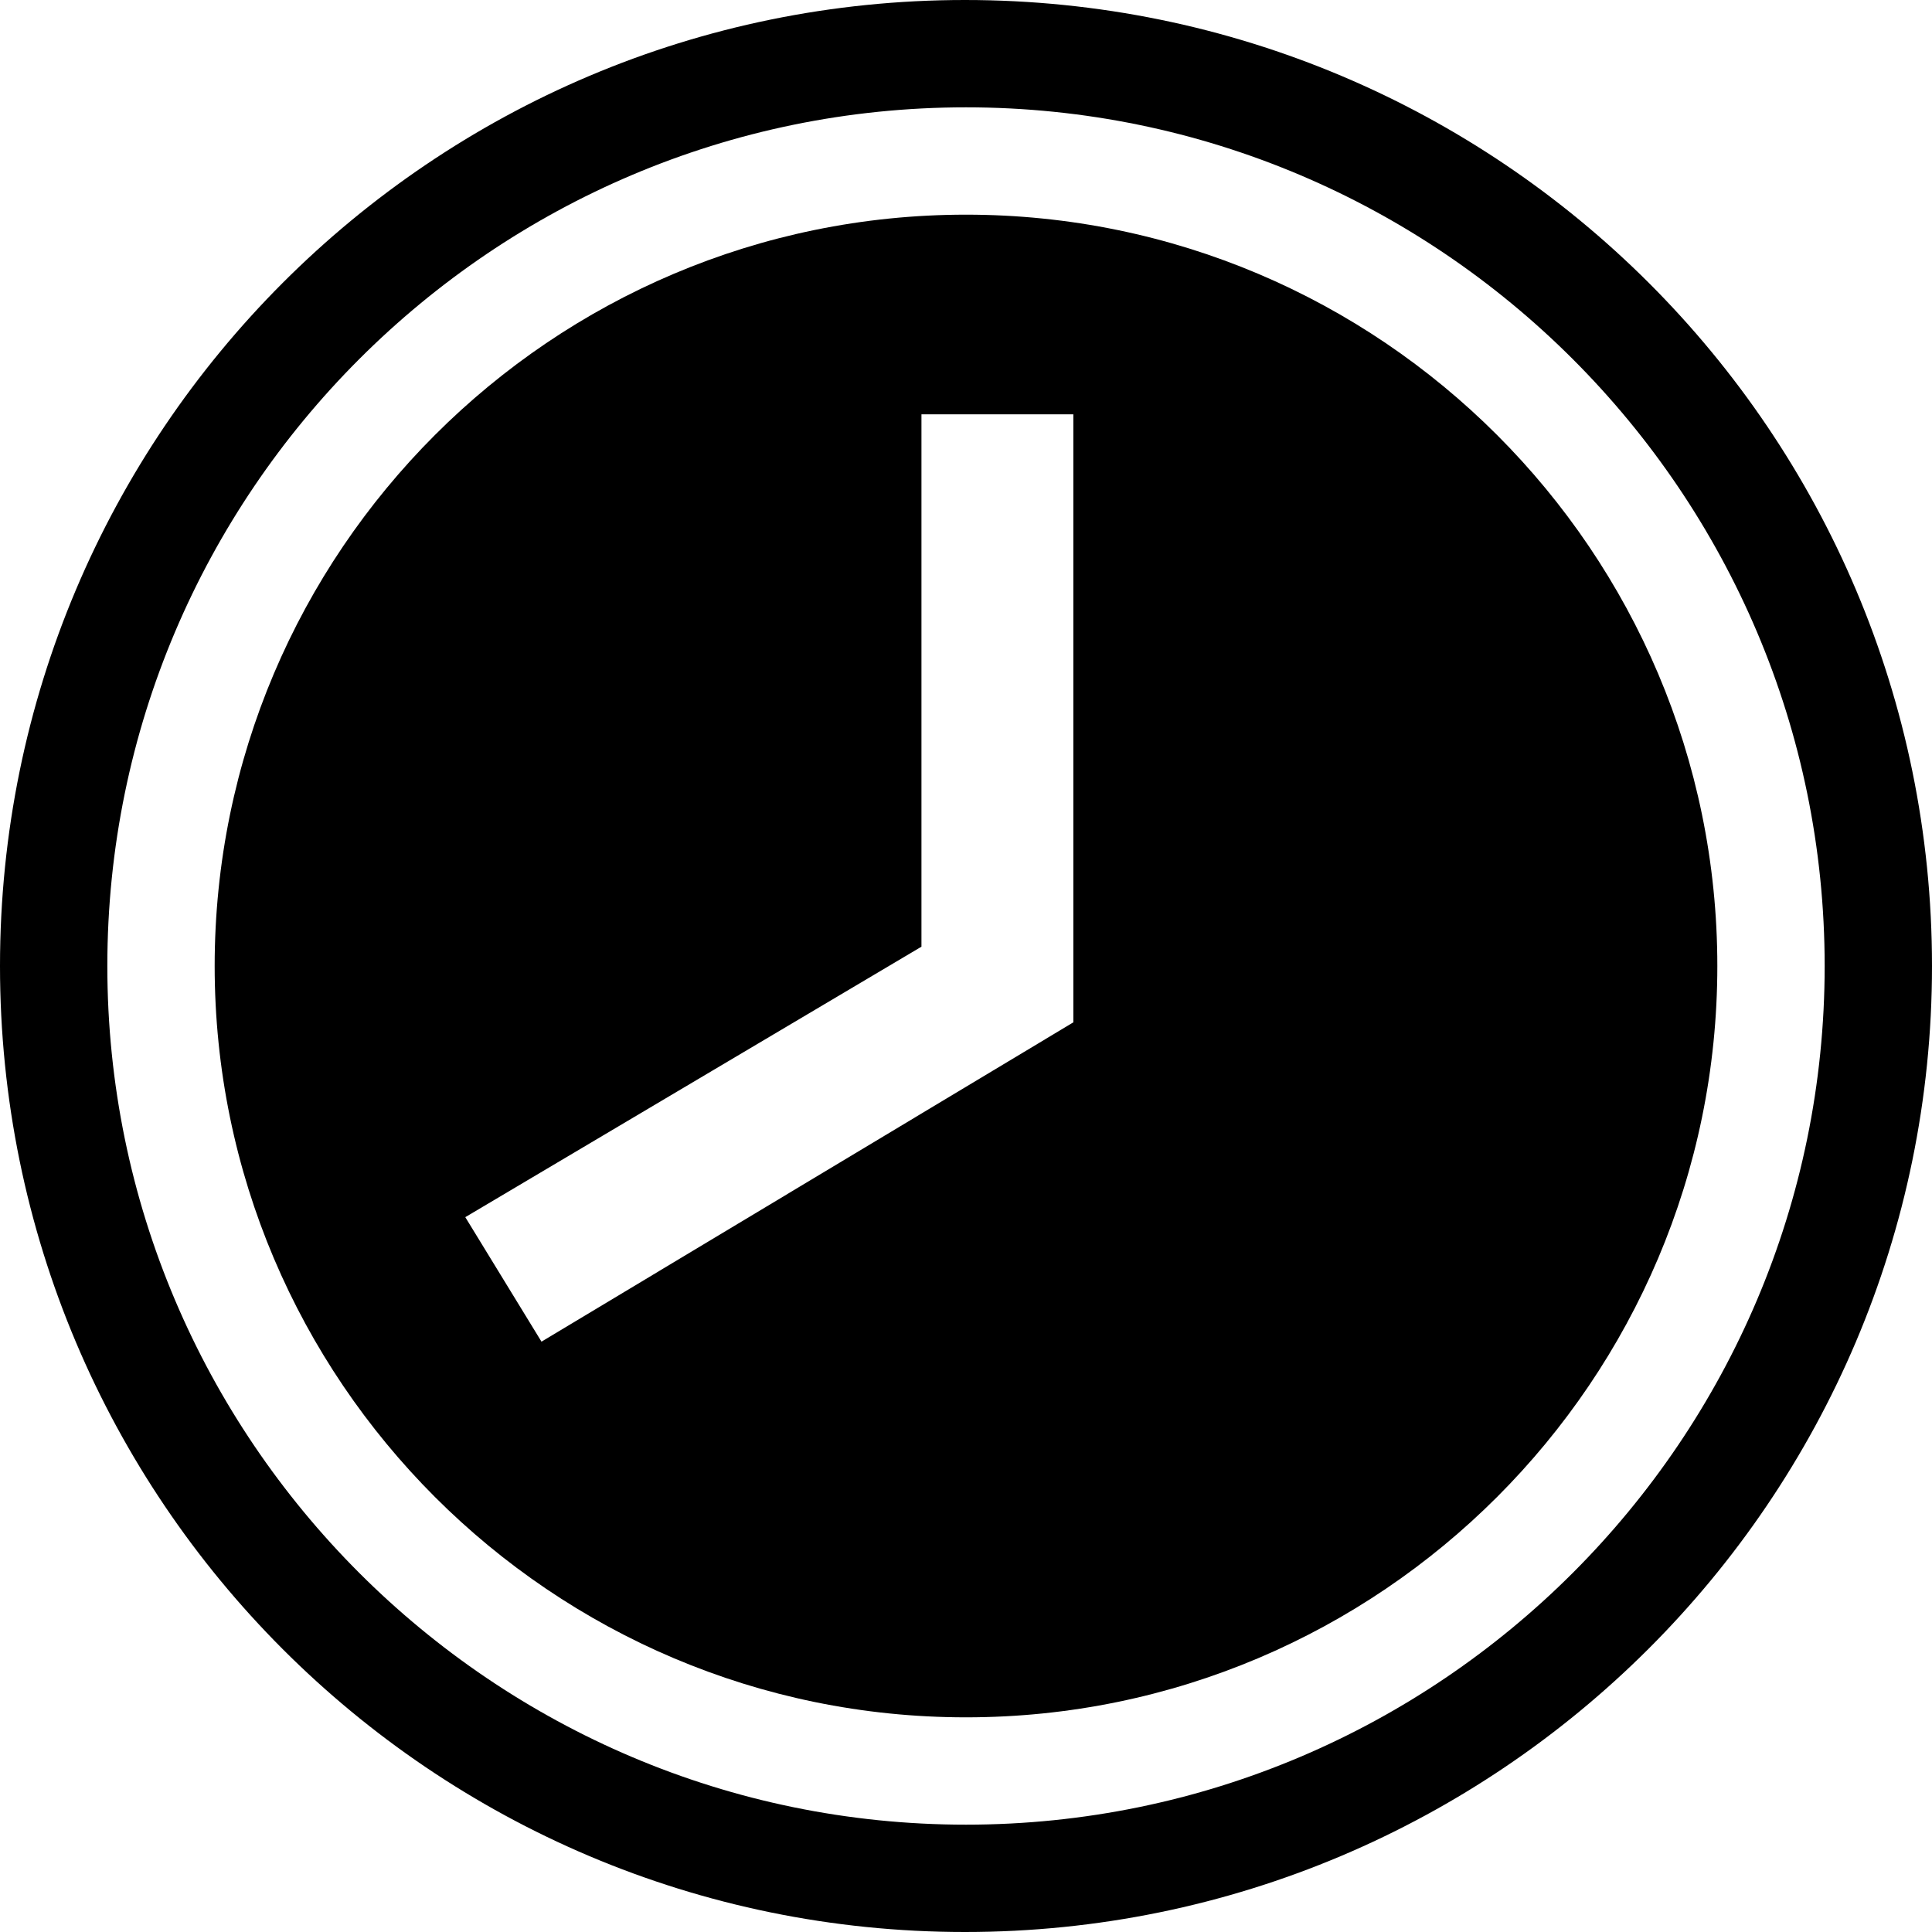
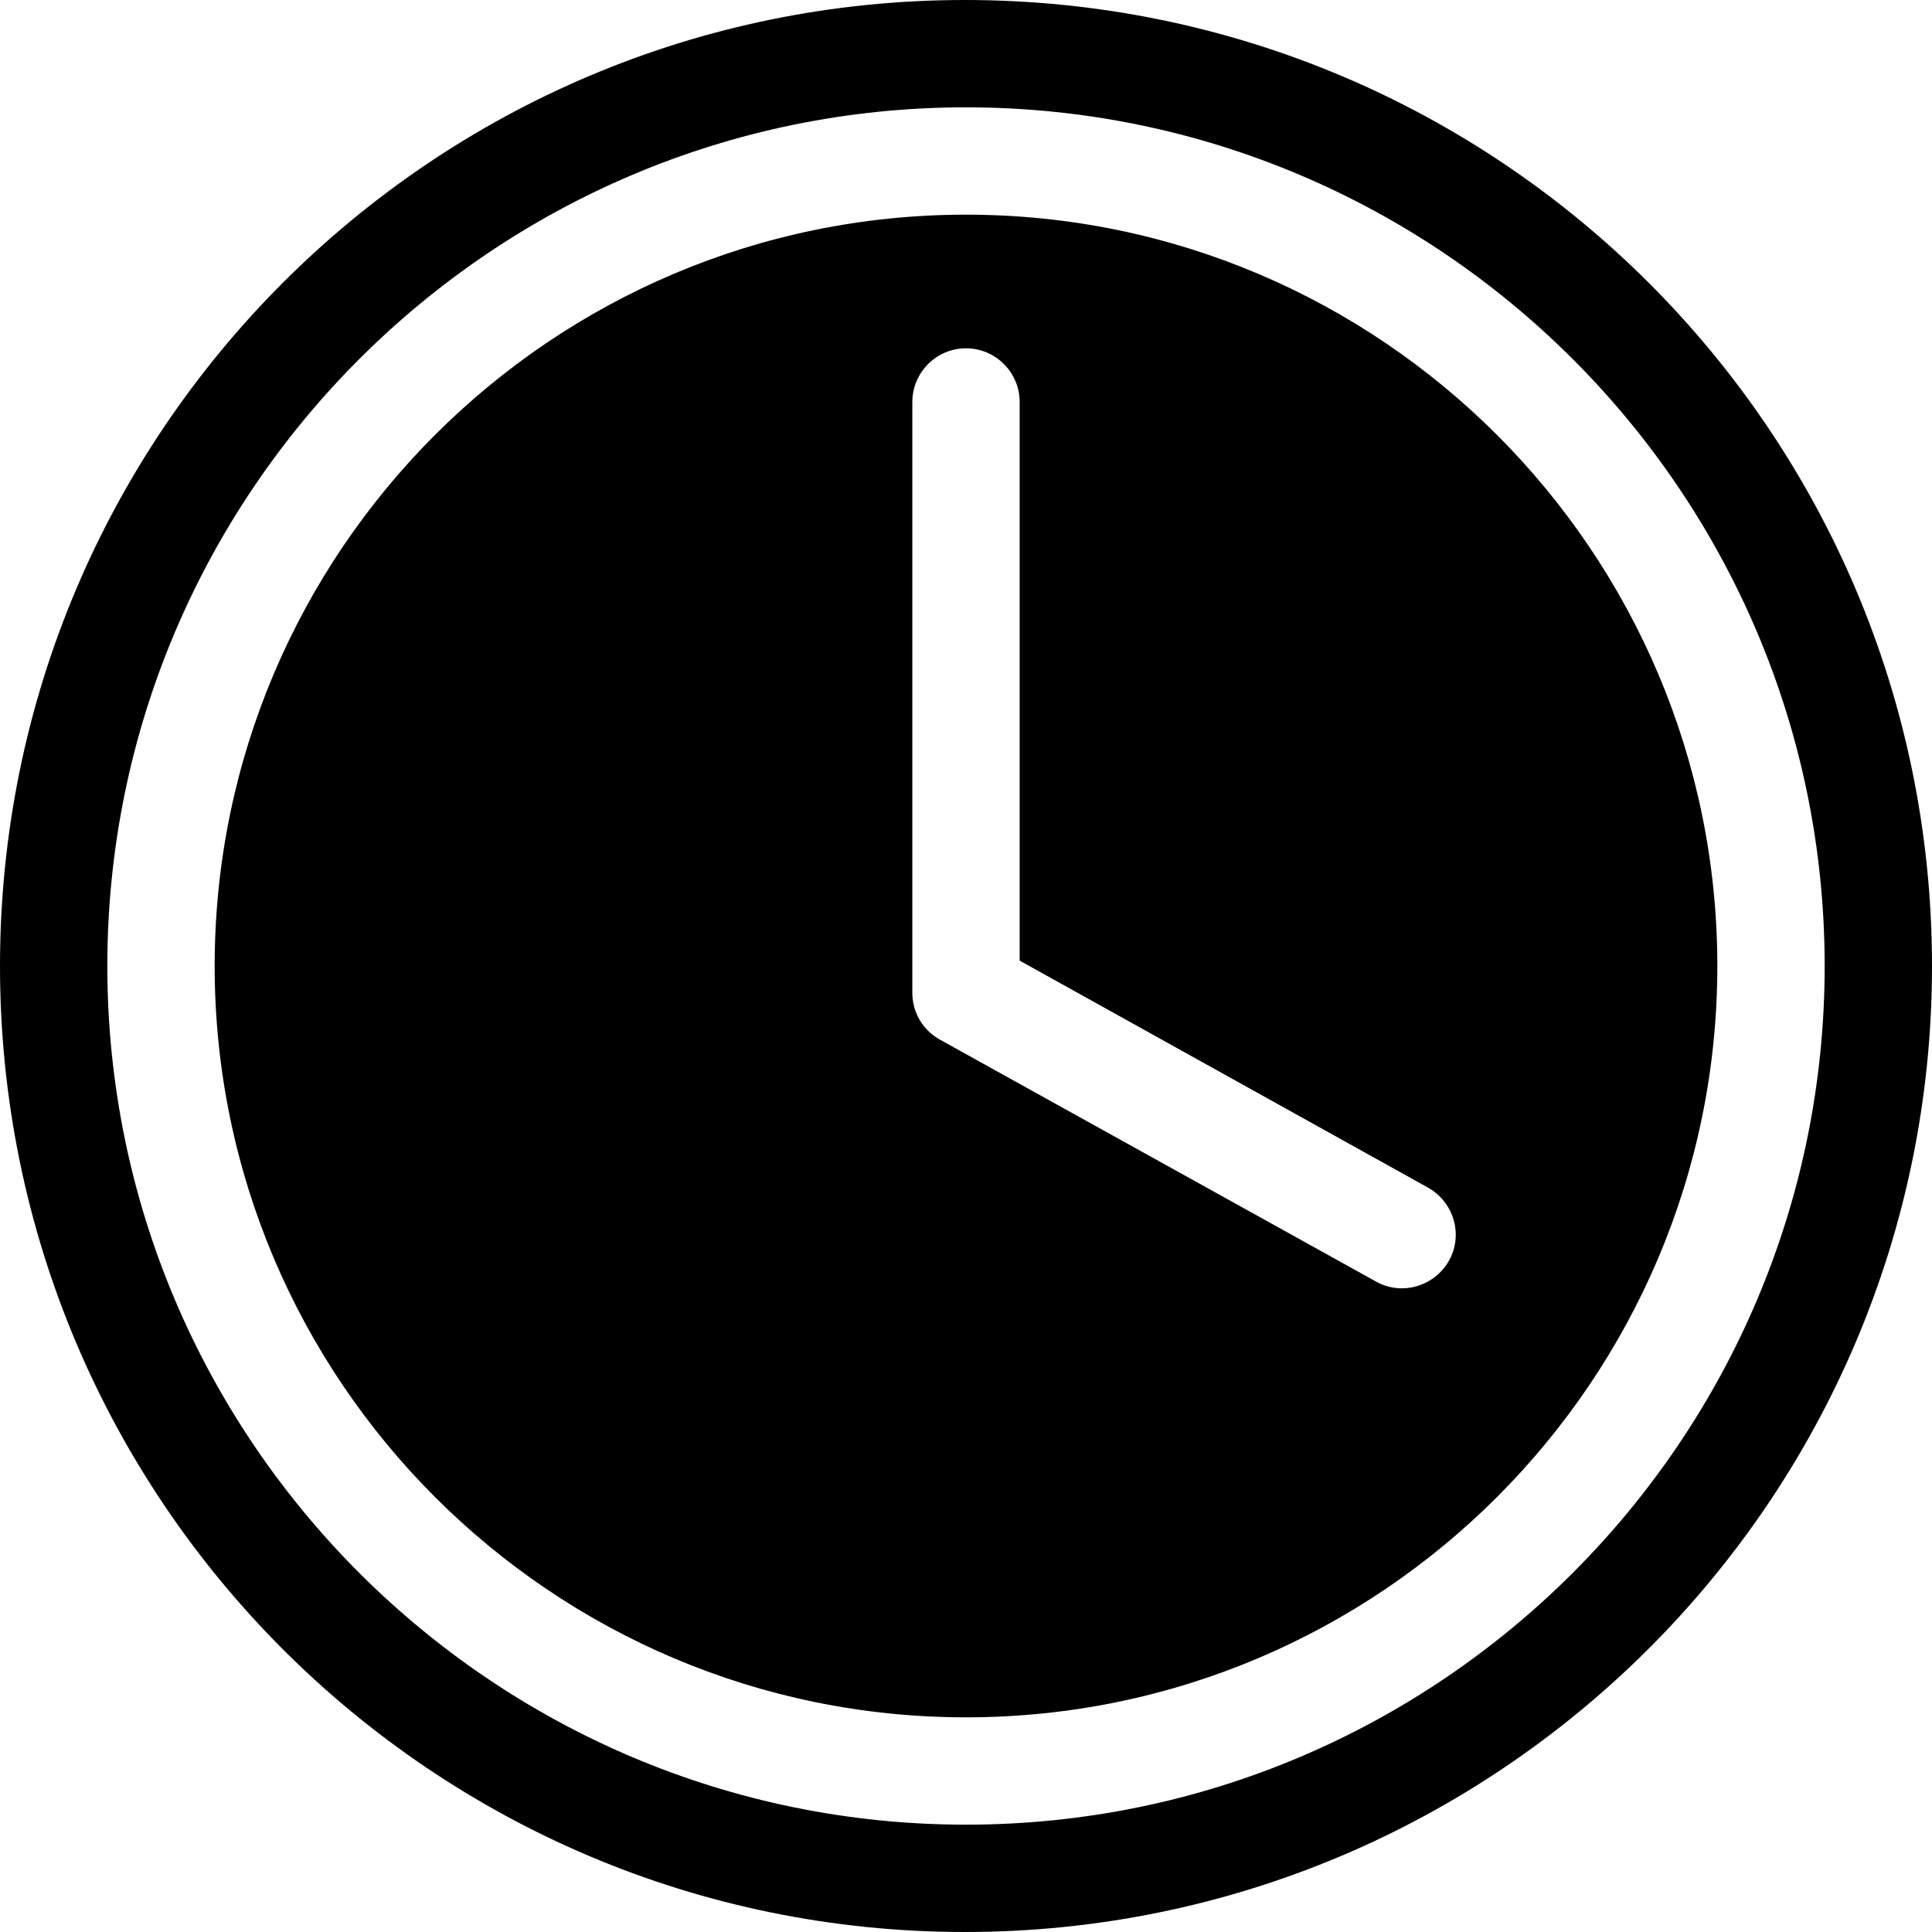
<svg xmlns="http://www.w3.org/2000/svg" id="Layer_1" width="36" height="36" viewBox="0 0 36 36">
-   <path d="M18,4c-7.72,0-14,6.28-14,14s6.28,14,14,14,14-6.28,14-14S25.72,4,18,4Zm2,15.05l-9.91,5.95-1.42-2.32,8.5-5.04V7.72h2.83v11.33Z" />
-   <path d="M17.98,0C8.05,0,0,8.06,0,18s8.05,18,17.98,18,18.02-8.06,18.02-18S27.94,0,17.98,0Zm.02,34c-8.82,0-16-7.18-16-16S9.18,2,18,2s16,7.18,16,16-7.18,16-16,16Z" />
+   <path d="m17.98,0C8.05,0,0,8.06,0,18s8.05,18,17.98,18,18.02-8.06,18.02-18S27.94,0,17.98,0Zm.02,34c-8.82,0-16-7.18-16-16S9.18,2,18,2s16,7.18,16,16-7.18,16-16,16Z" />
+   <path d="m18,4c-7.72,0-14,6.28-14,14s6.28,14,14,14,14-6.28,14-14-6.28-14-14-14Zm9,19.49c-.27.48-.88.66-1.36.39l-8.13-4.51c-.32-.18-.51-.51-.51-.87V7.49c0-.55.45-1,1-1h0c.55,0,1,.45,1,1v10.41l7.61,4.23c.48.27.66.88.39,1.36Z" />
</svg>
